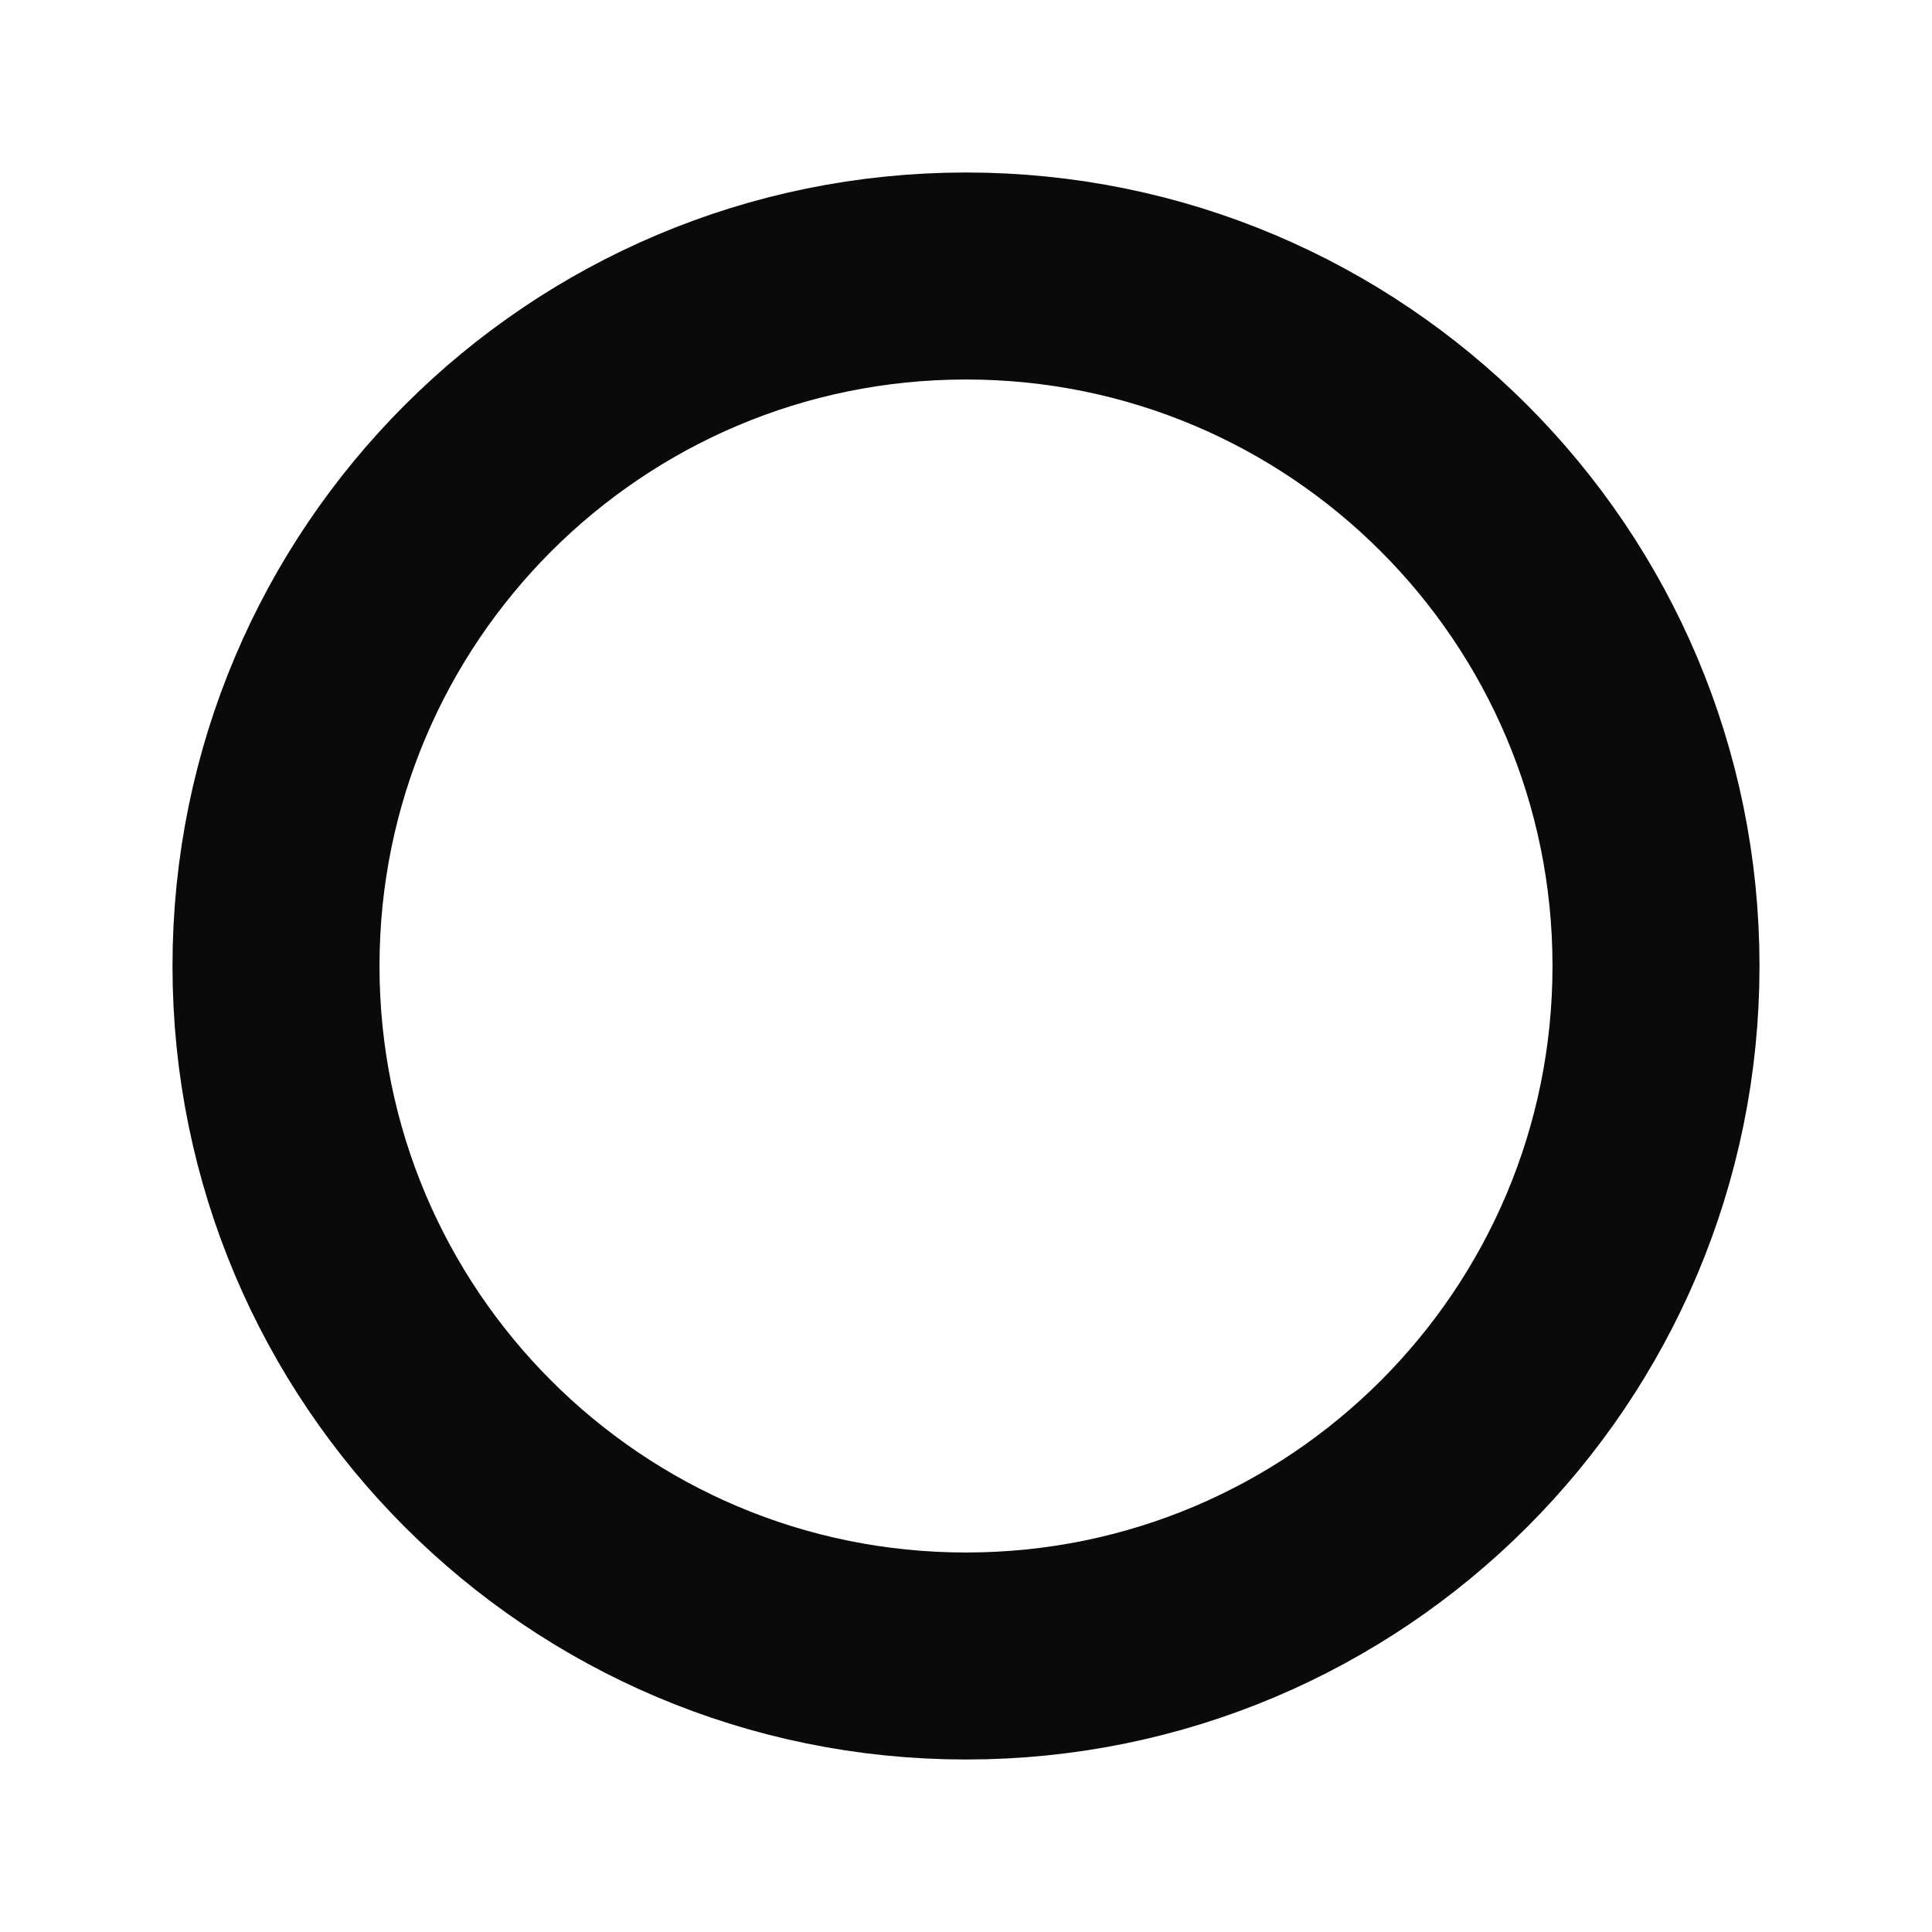
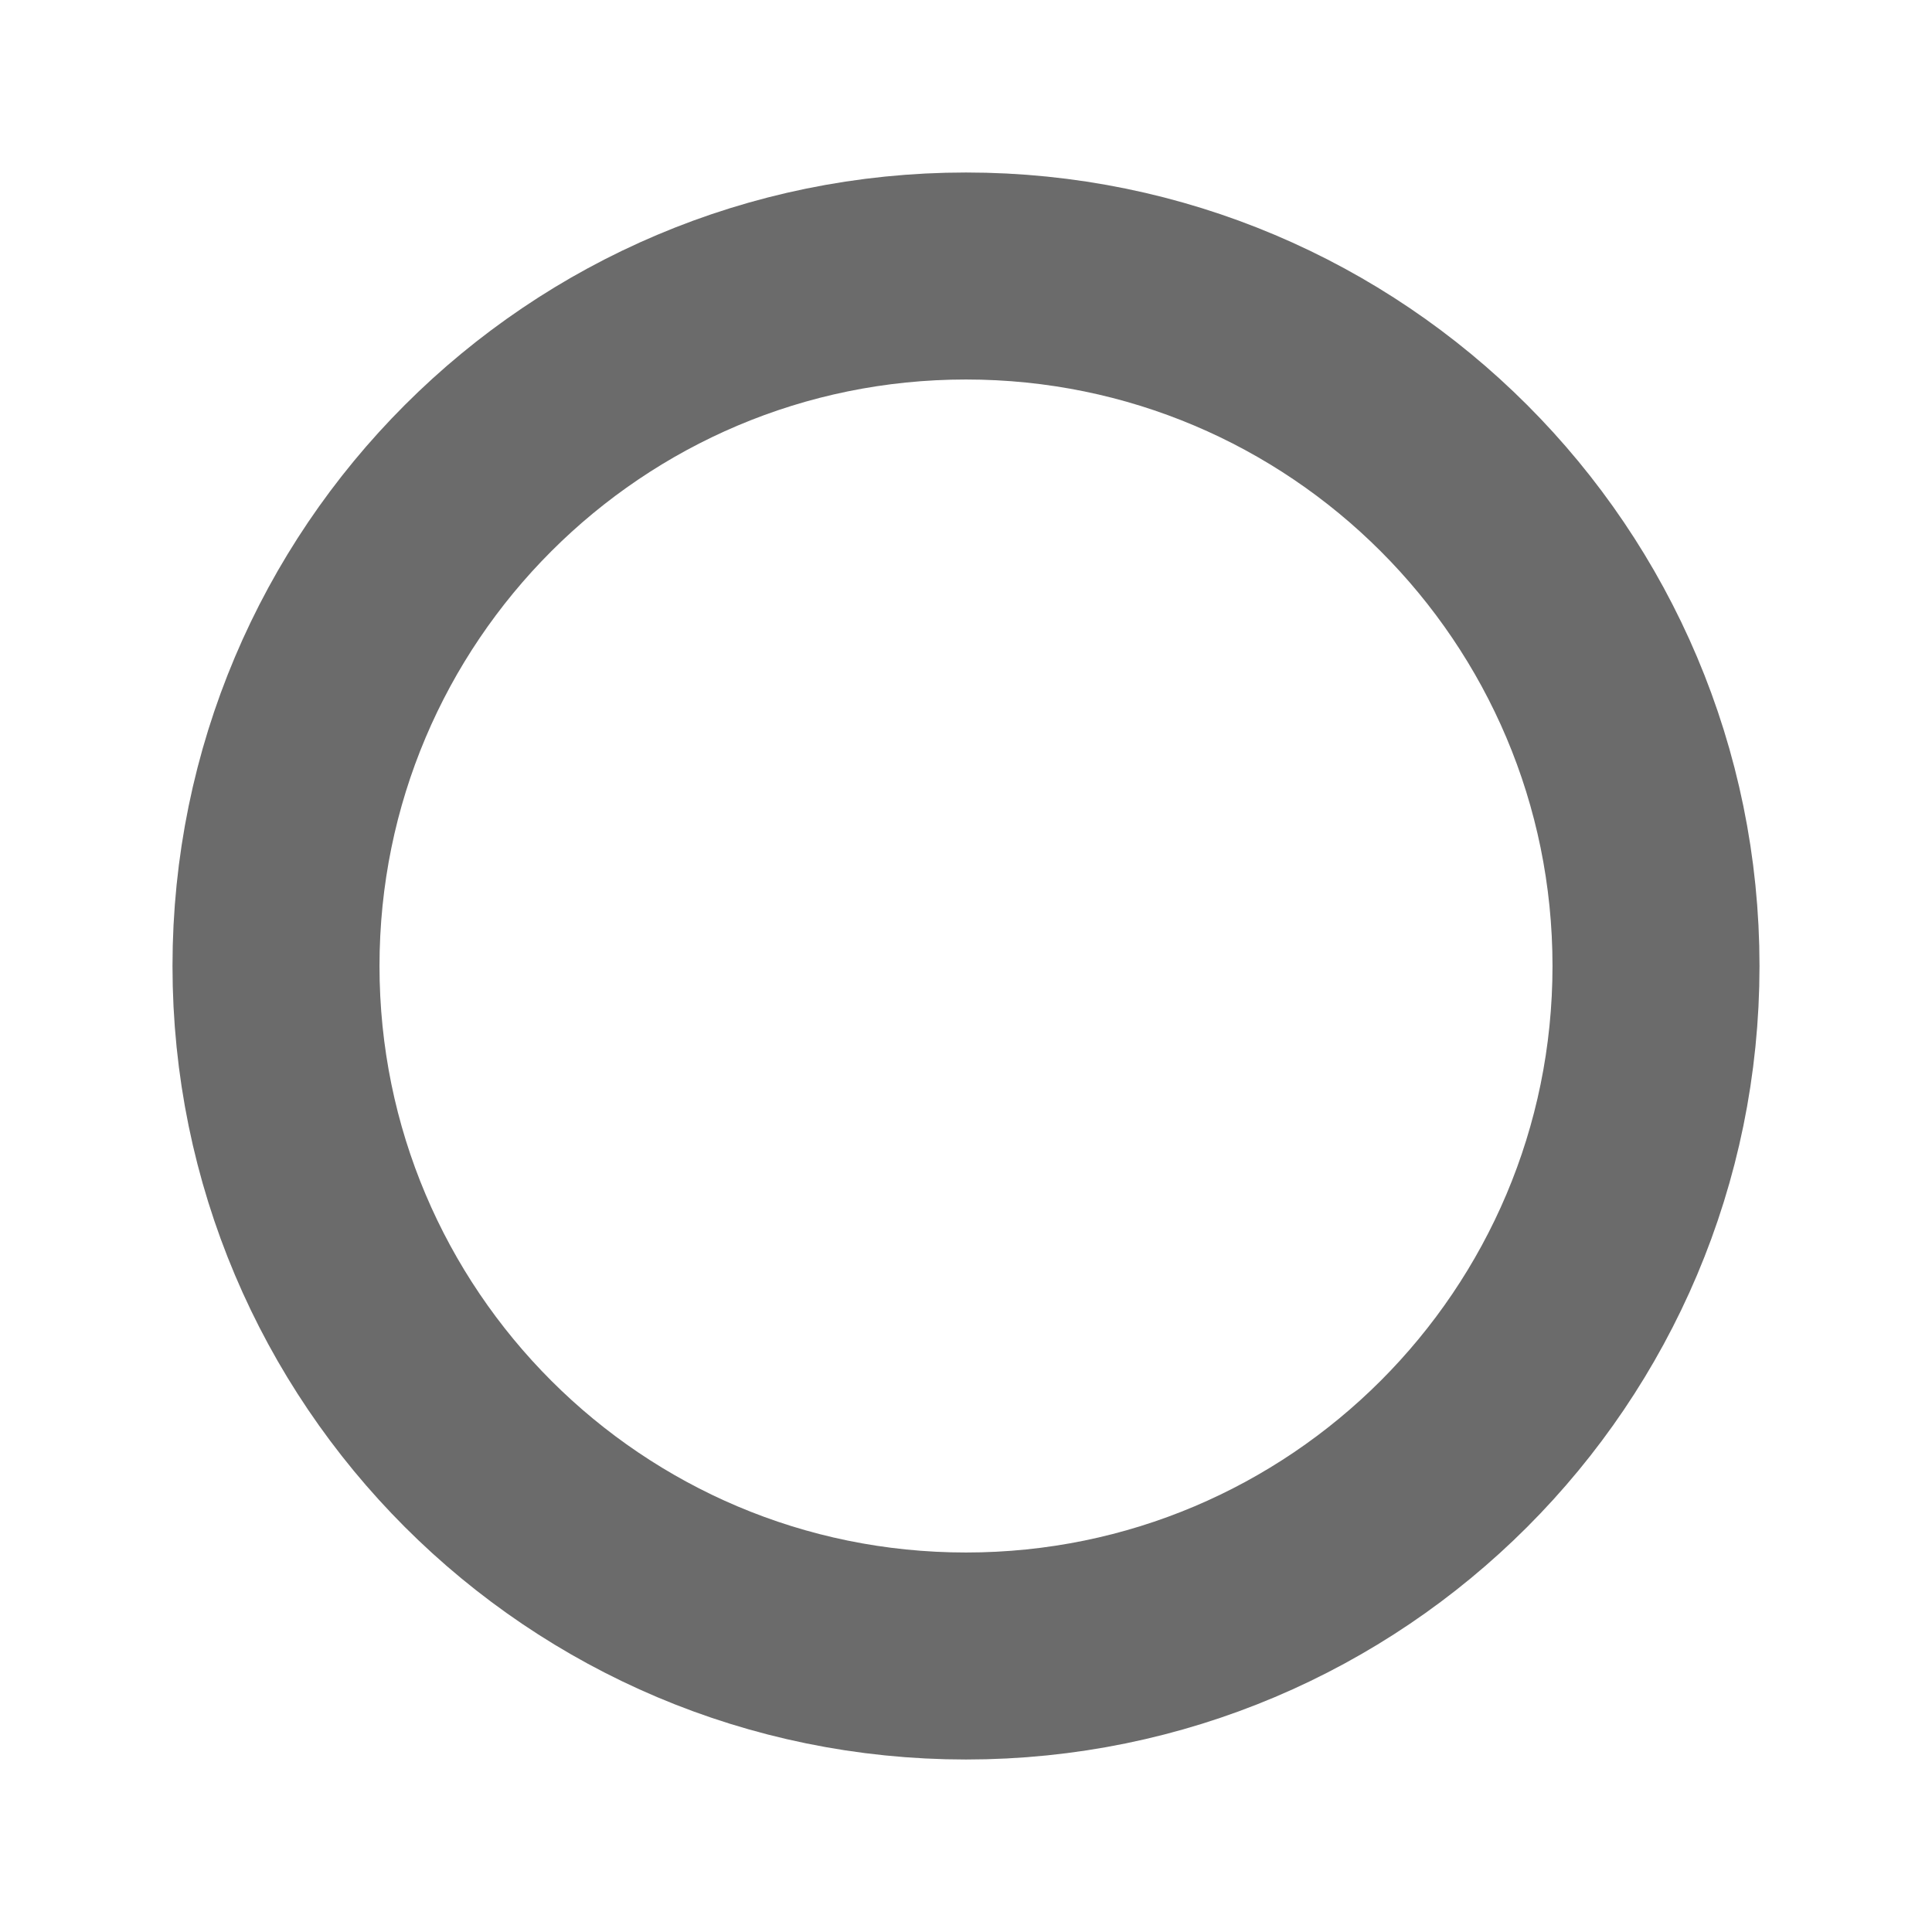
<svg xmlns="http://www.w3.org/2000/svg" viewBox="0 0 14 14" width="32" height="32">
-   <style>@media (prefers-color-scheme: dark) { g { color: #FAFAFA } }</style>
-   <g color="#0A0A0A">
+   <style>@media (prefers-color-scheme: dark) { g { color: #A3A3A3 } }</style>
+   <g color="#6B6B6B">
    <circle cx="7" cy="7" r="5" fill="none" stroke="currentColor" stroke-width="1.5" />
  </g>
</svg>
